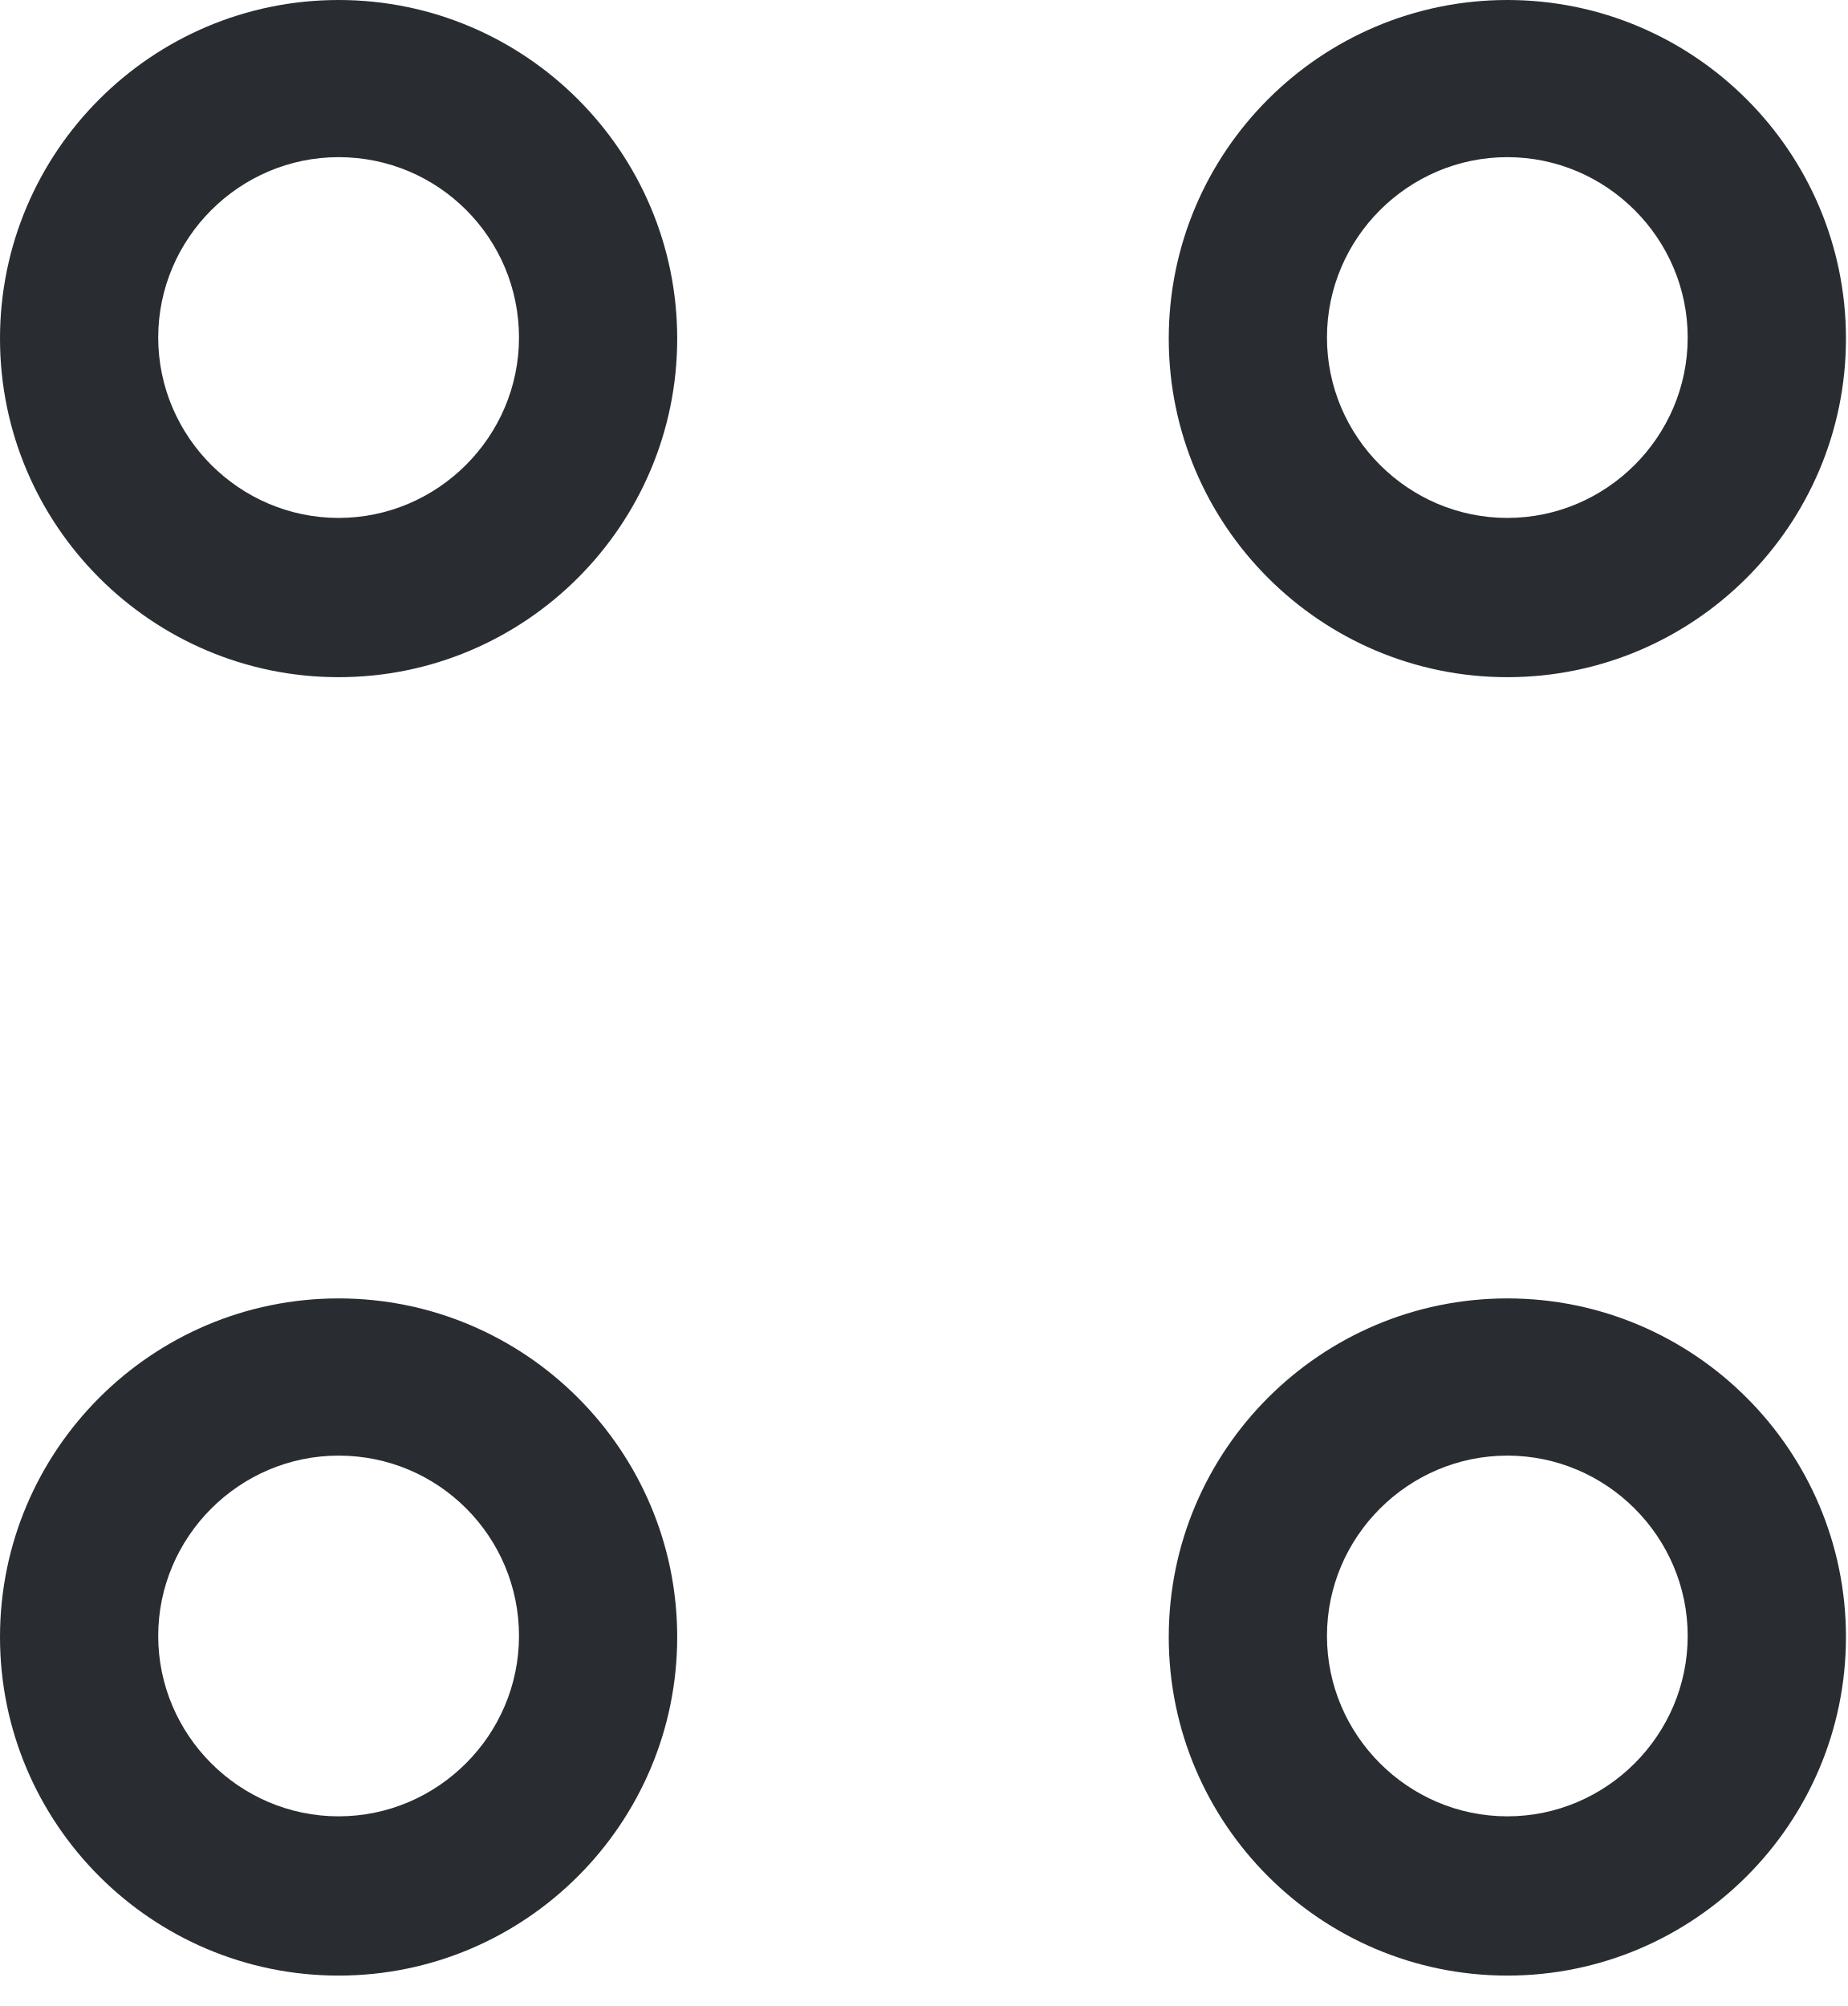
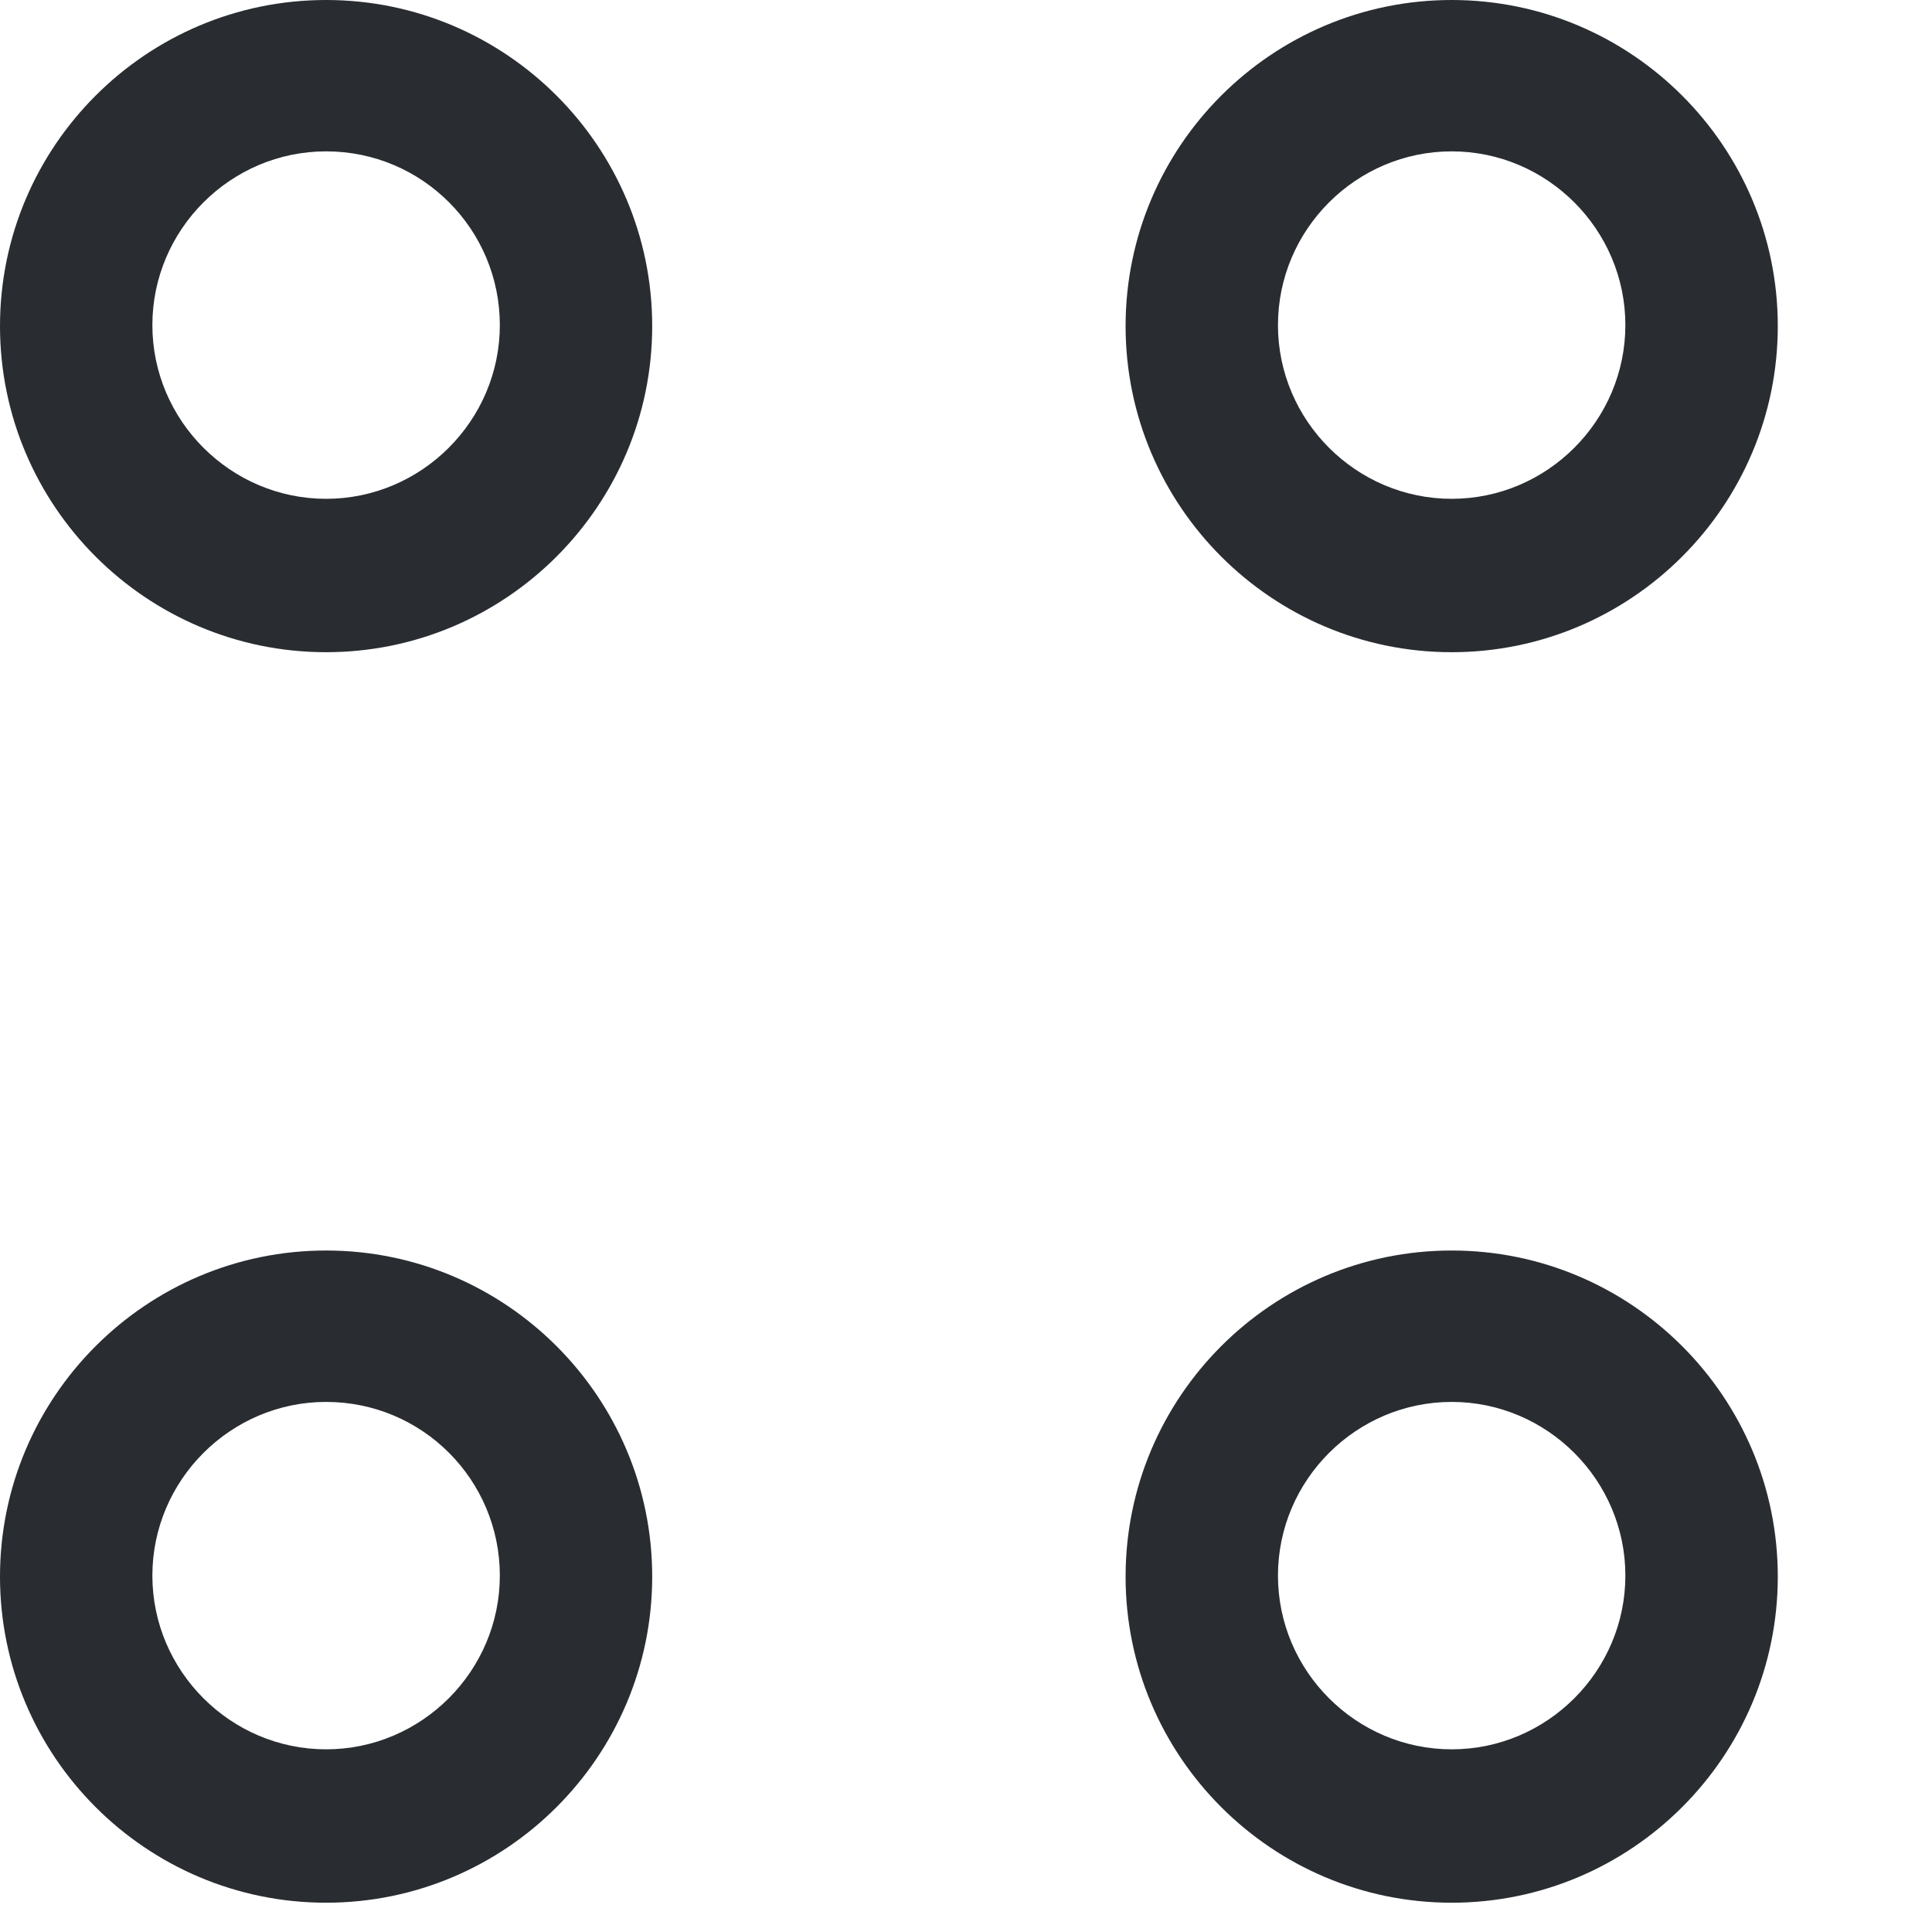
- <svg xmlns="http://www.w3.org/2000/svg" width="35" height="38" viewBox="0 0 35 38" fill="none">
+ <svg xmlns="http://www.w3.org/2000/svg" width="38" height="38" viewBox="0 0 38 38" fill="none">
  <path d="M28.553 12.828C25.016 12.828 22.139 9.95 22.139 6.414C22.139 2.877 25.016 0 28.553 0C32.089 0 34.967 2.877 34.967 6.414C34.967 9.95 32.089 12.828 28.553 12.828ZM28.553 2.977C26.674 2.977 25.136 4.516 25.136 6.394C25.136 8.272 26.674 9.811 28.553 9.811C30.431 9.811 31.969 8.272 31.969 6.394C31.969 4.516 30.431 2.977 28.553 2.977Z" fill="#292D32" />
  <path d="M6.414 12.828C2.877 12.828 0 9.95 0 6.414C0 2.877 2.877 0 6.414 0C9.95 0 12.828 2.877 12.828 6.414C12.828 9.95 9.95 12.828 6.414 12.828ZM6.414 2.977C4.536 2.977 2.997 4.516 2.997 6.394C2.997 8.272 4.536 9.811 6.414 9.811C8.292 9.811 9.831 8.272 9.831 6.394C9.831 4.516 8.312 2.977 6.414 2.977Z" fill="#292D32" />
  <path d="M28.553 37.424C25.016 37.424 22.139 34.547 22.139 31.01C22.139 27.474 25.016 24.596 28.553 24.596C32.089 24.596 34.967 27.474 34.967 31.01C34.967 34.547 32.089 37.424 28.553 37.424ZM28.553 27.574C26.674 27.574 25.136 29.112 25.136 30.99C25.136 32.868 26.674 34.407 28.553 34.407C30.431 34.407 31.969 32.868 31.969 30.99C31.969 29.112 30.431 27.574 28.553 27.574Z" fill="#292D32" />
  <path d="M6.414 37.424C2.877 37.424 0 34.547 0 31.01C0 27.474 2.877 24.596 6.414 24.596C9.95 24.596 12.828 27.474 12.828 31.01C12.828 34.547 9.95 37.424 6.414 37.424ZM6.414 27.574C4.536 27.574 2.997 29.112 2.997 30.99C2.997 32.868 4.536 34.407 6.414 34.407C8.292 34.407 9.831 32.868 9.831 30.99C9.831 29.112 8.312 27.574 6.414 27.574Z" fill="#292D32" />
</svg>
